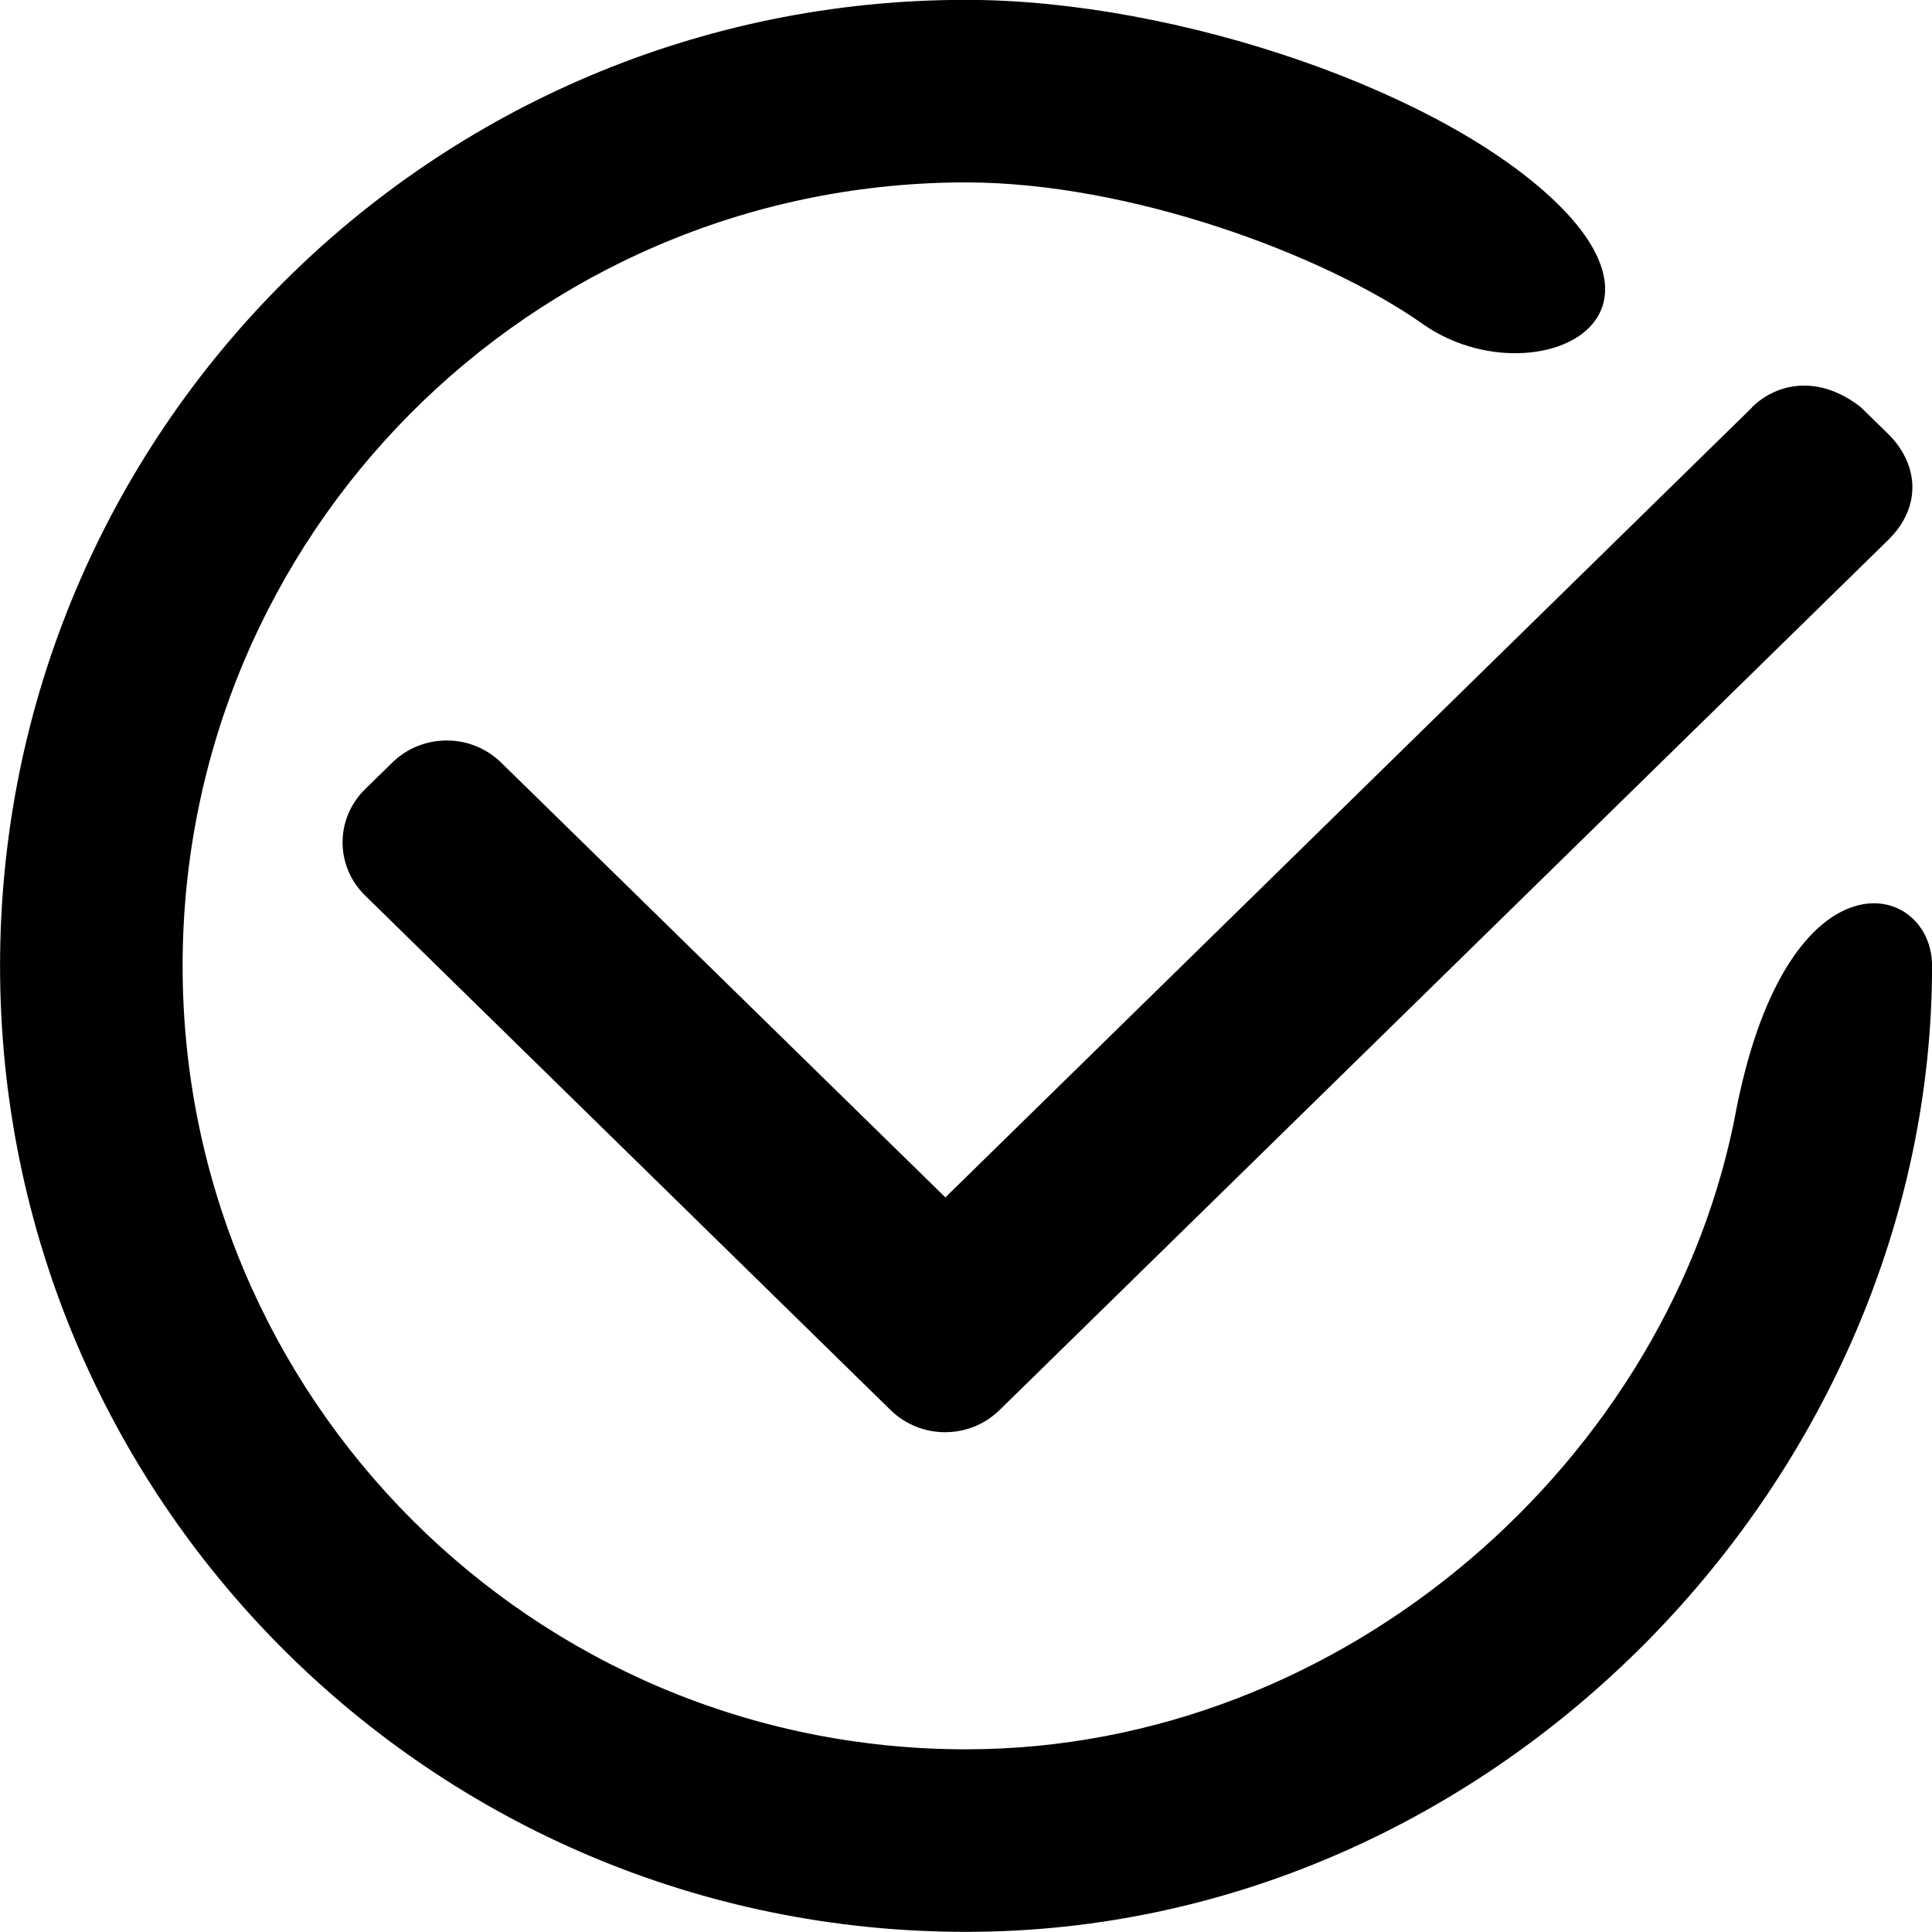
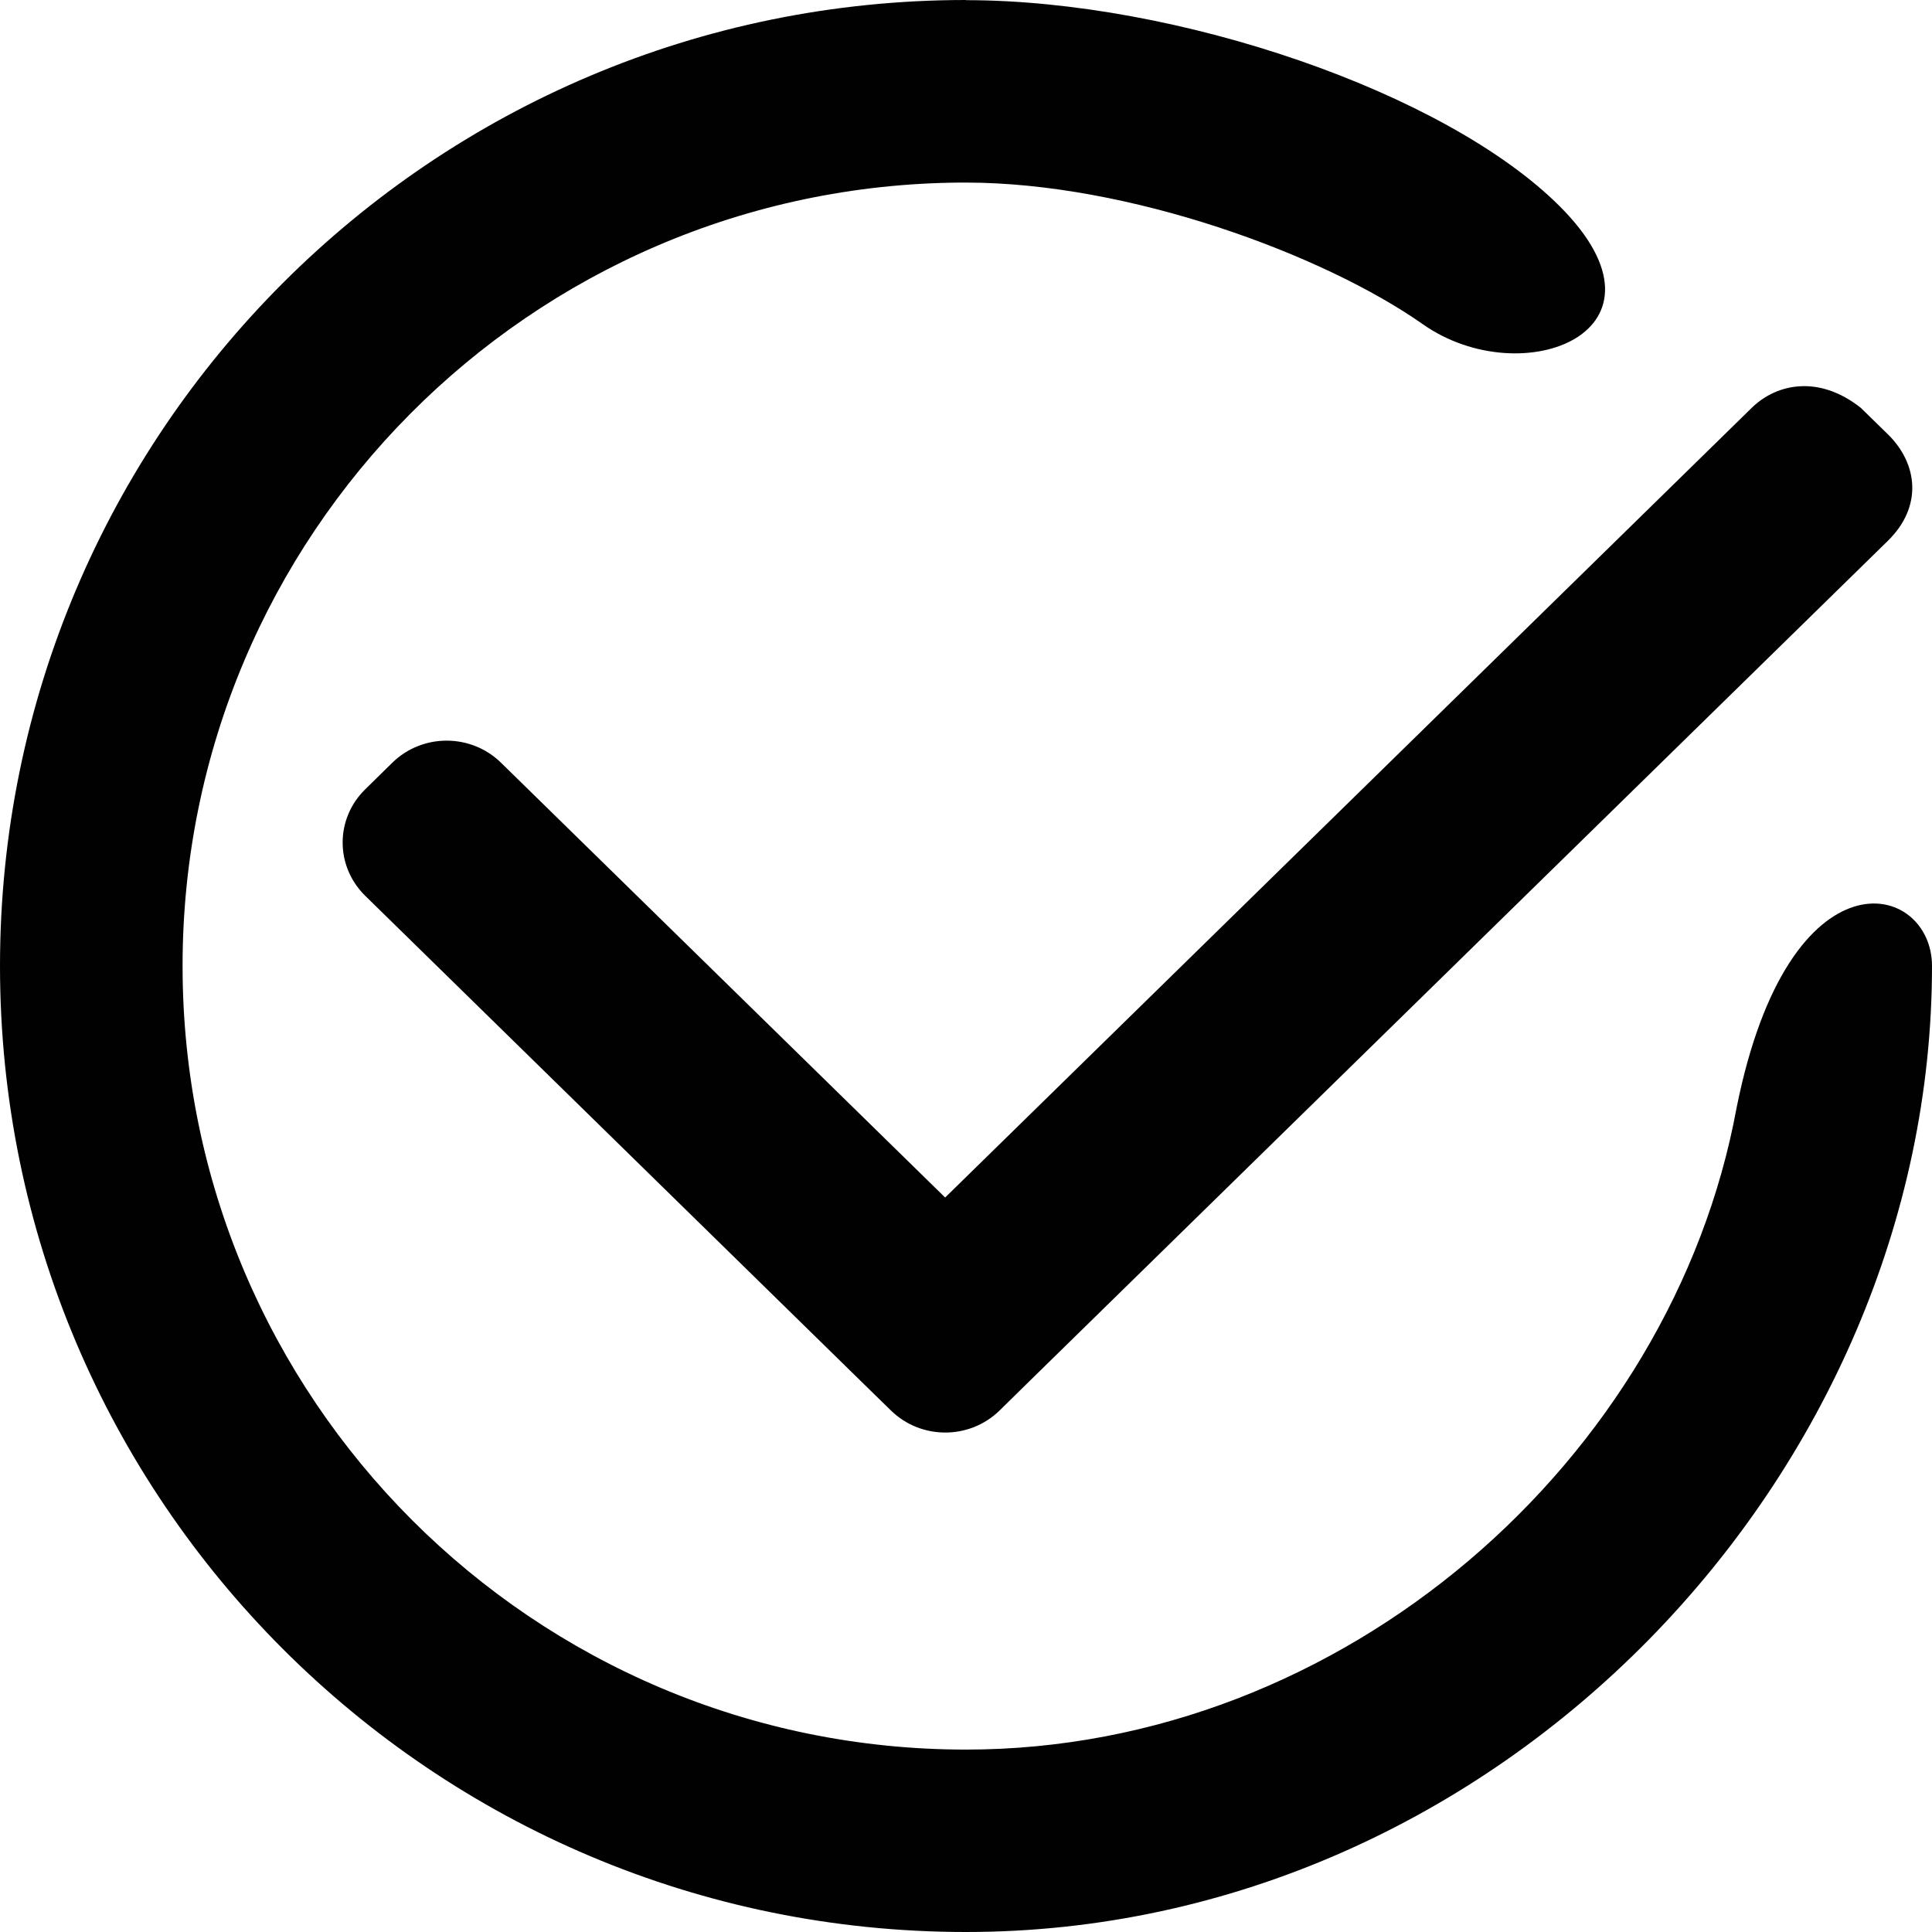
- <svg xmlns="http://www.w3.org/2000/svg" width="24" height="24" version="1.1" viewBox="0 0 6.35 6.35">
-   <g transform="translate(1.3597 -.074133)">
-     <g id="core-a" transform="matrix(1 0 0 1 -1.3585 .10868)">
-       <path id="core-b" d="m5.757 1.305-2.651 2.596-1.46-1.429c-0.099-0.097-0.259-0.097-0.358 0l-0.089 0.087c-0.099 0.097-0.099 0.253 0 0.35l1.638 1.604 0.089 0.087c0.099 0.097 0.259 0.097 0.358 0l0.091-0.089 2.829-2.77c0.115-0.112 0.099-0.253 0-0.35l-0.089-0.087c-0.136-0.107-0.274-0.082-0.358 0z" style="stroke-width:.208" />
-       <path id="core-c" d="m3.174-0.035c-1.754-2e-8 -3.175 1.421-3.175 3.175-8e-8 1.754 1.421 3.175 3.175 3.175s3.175-1.506 3.175-3.175c0-0.279-0.469-0.397-0.642 0.465-0.212 1.156-1.29 2.11-2.533 2.11-1.422 2.01e-5 -2.575-1.153-2.575-2.575-5.896e-5 -1.415 1.141-2.564 2.556-2.575 0.006-2.365e-5 0.013-2.365e-5 0.019 0 0.536 9.136e-5 1.174 0.235 1.502 0.466 0.328 0.23 0.859 0.022 0.45-0.388-0.375-0.375-1.257-0.678-1.952-0.678z" style="stroke-width:.265" />
-     </g>
-   </g>
+ <svg xmlns="http://www.w3.org/2000/svg" id="Core" version="1.1" viewBox="0 0 24 24">
+   <path id="Shape" d="m12 0c-6.627-1e-7 -12 5.373-12 12 0 6.627 5.373 12 12 12 6.627 0 12-5.692 12-12 0-1.054-1.774-1.498-2.427 1.759-0.802 4.369-4.876 7.975-9.573 7.975-5.375 7.6e-5 -9.732-4.359-9.732-9.734-2.233e-4 -5.347 4.313-9.692 9.66-9.732 0.024-8.94e-5 0.047-8.94e-5 0.071 0 2.024 3.453e-4 4.439 0.891 5.678 1.761 1.239 0.87 3.247 0.082 1.7-1.465-1.418-1.418-4.752-2.561-7.378-2.562zm10.365 4.798c-0.234 0.012-0.445 0.113-0.603 0.267l-10.021 9.811-5.517-5.401c-0.374-0.366-0.977-0.366-1.351 0l-0.336 0.33c-0.374 0.366-0.374 0.956 0 1.323l6.192 6.063 0.338 0.33c0.374 0.366 0.977 0.366 1.351 0l0.34-0.334 10.694-10.469c0.433-0.424 0.374-0.956 0-1.323l-0.338-0.33c-0.257-0.202-0.514-0.279-0.748-0.267z" style="fill-opacity:.995;stroke-dasharray:31.931, 15.966;stroke-dashoffset:26.343;stroke-linejoin:round;stroke-width:3.991" />
</svg>
